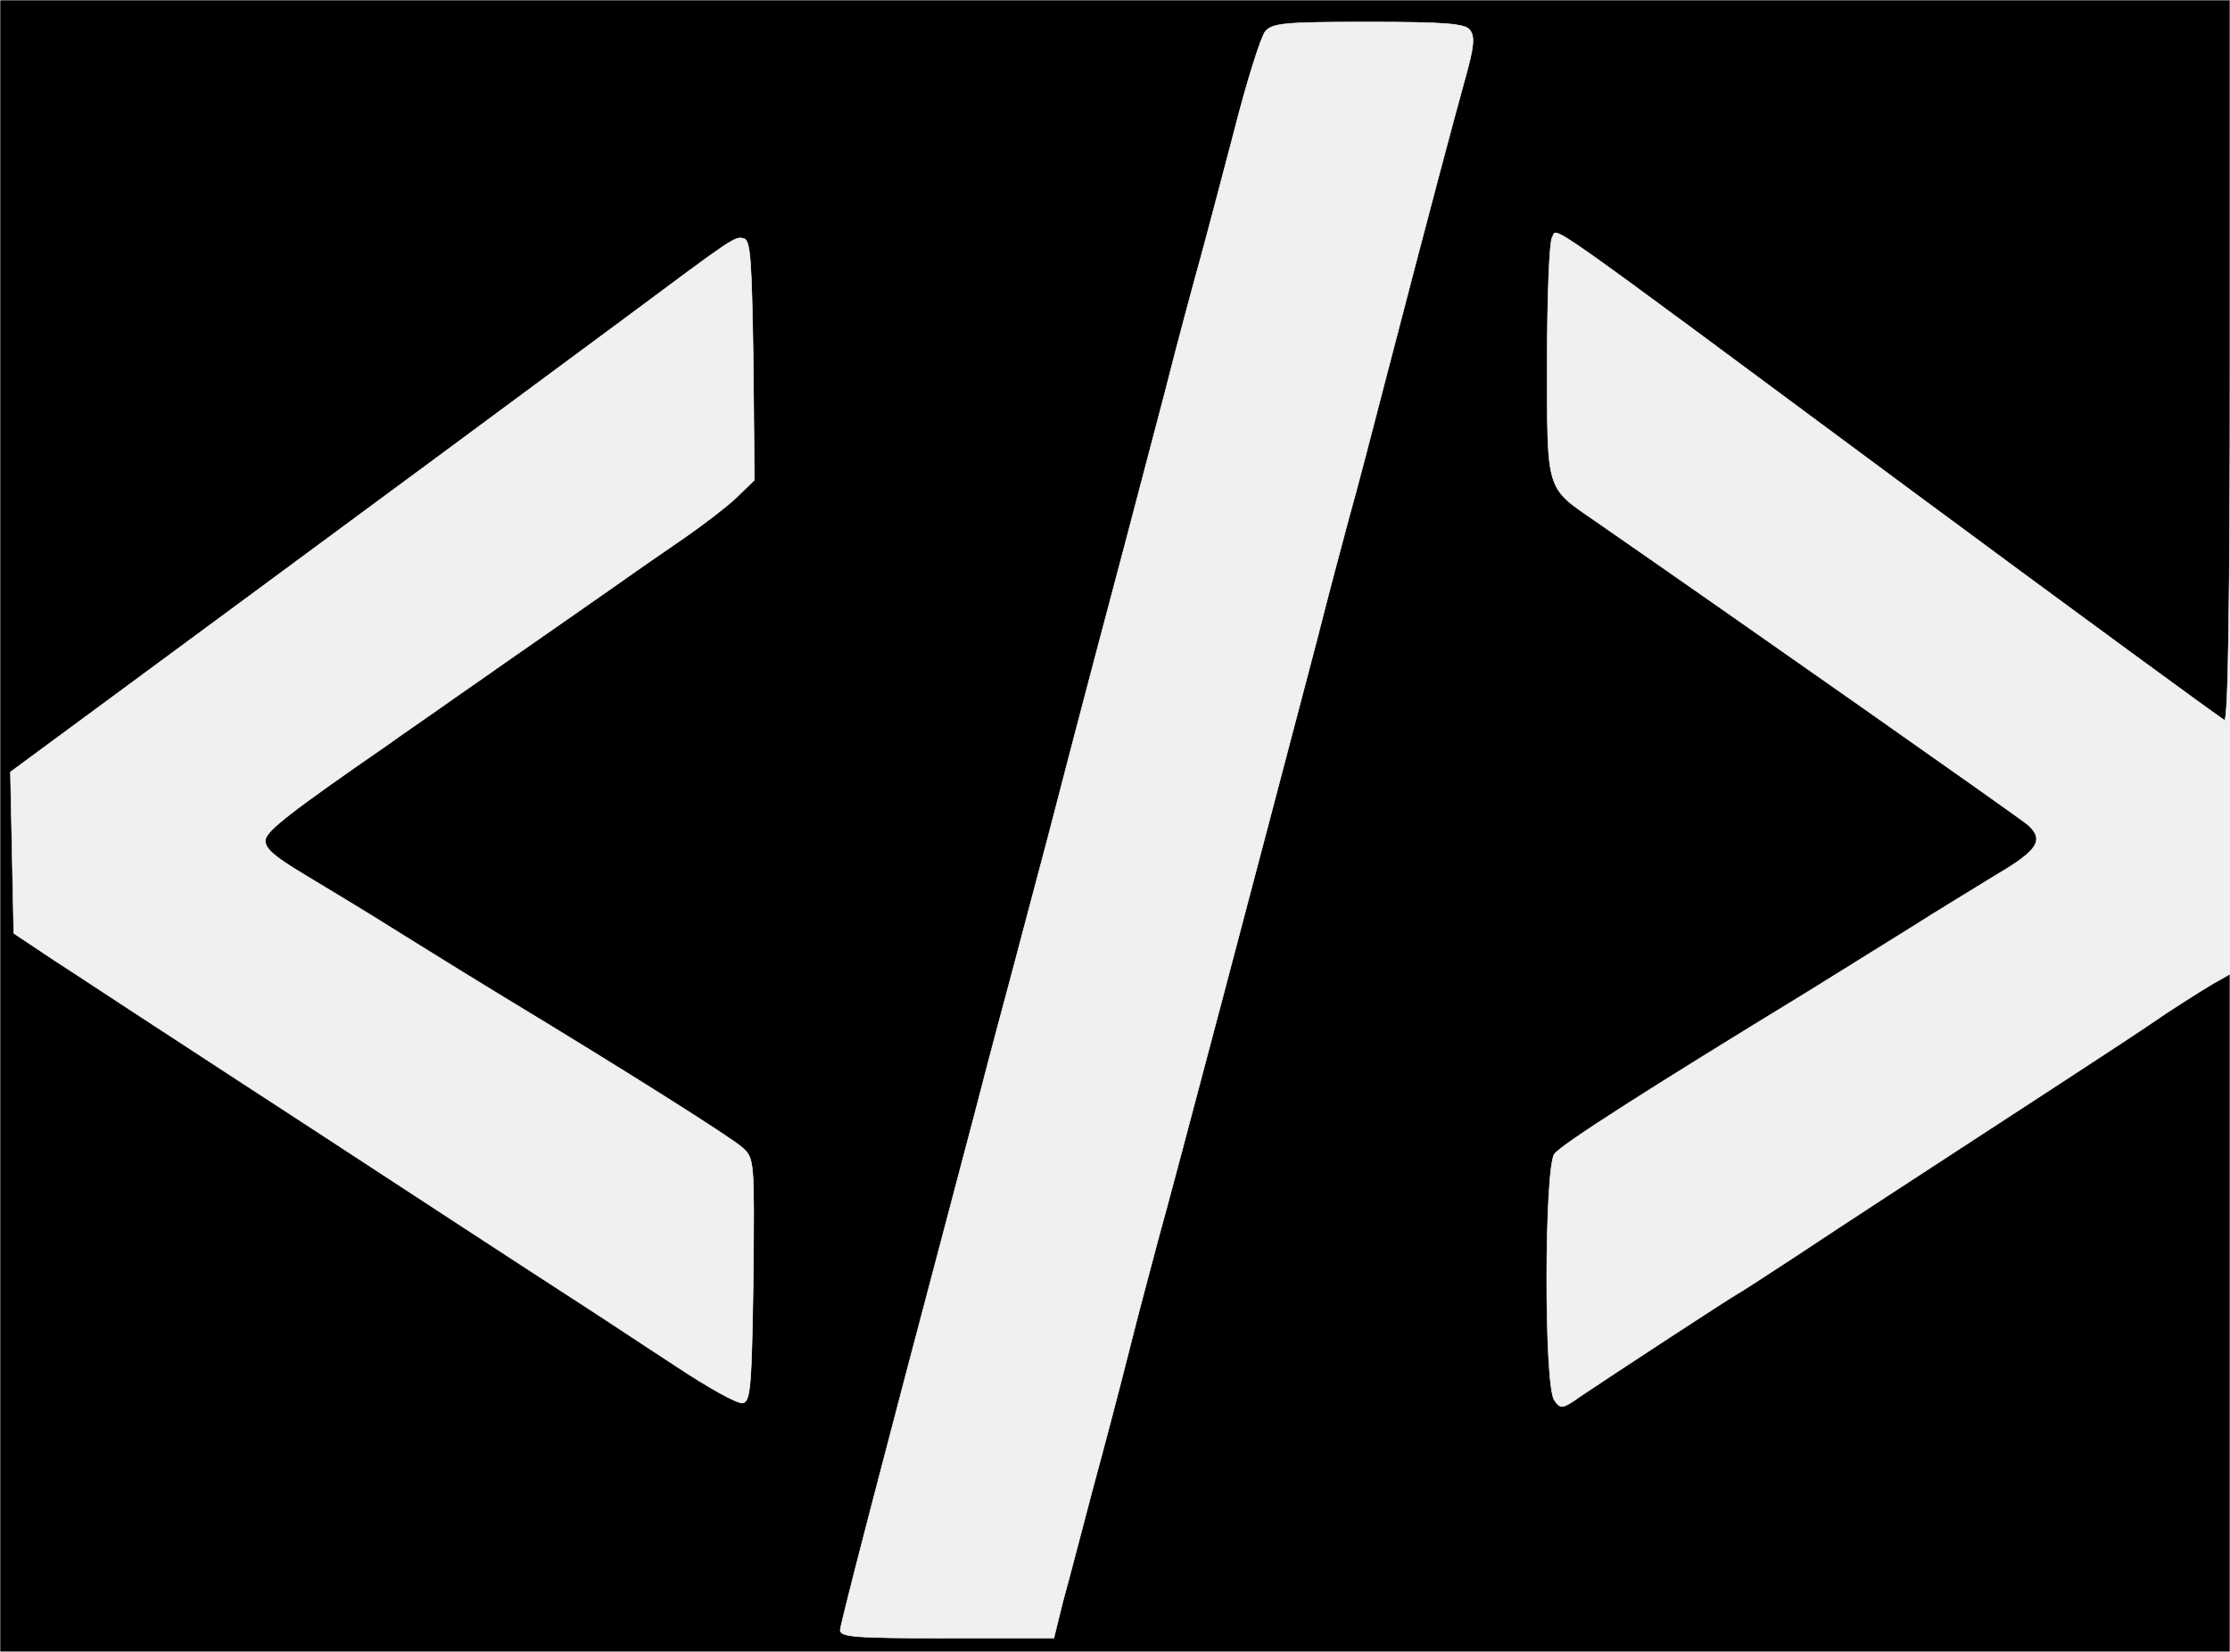
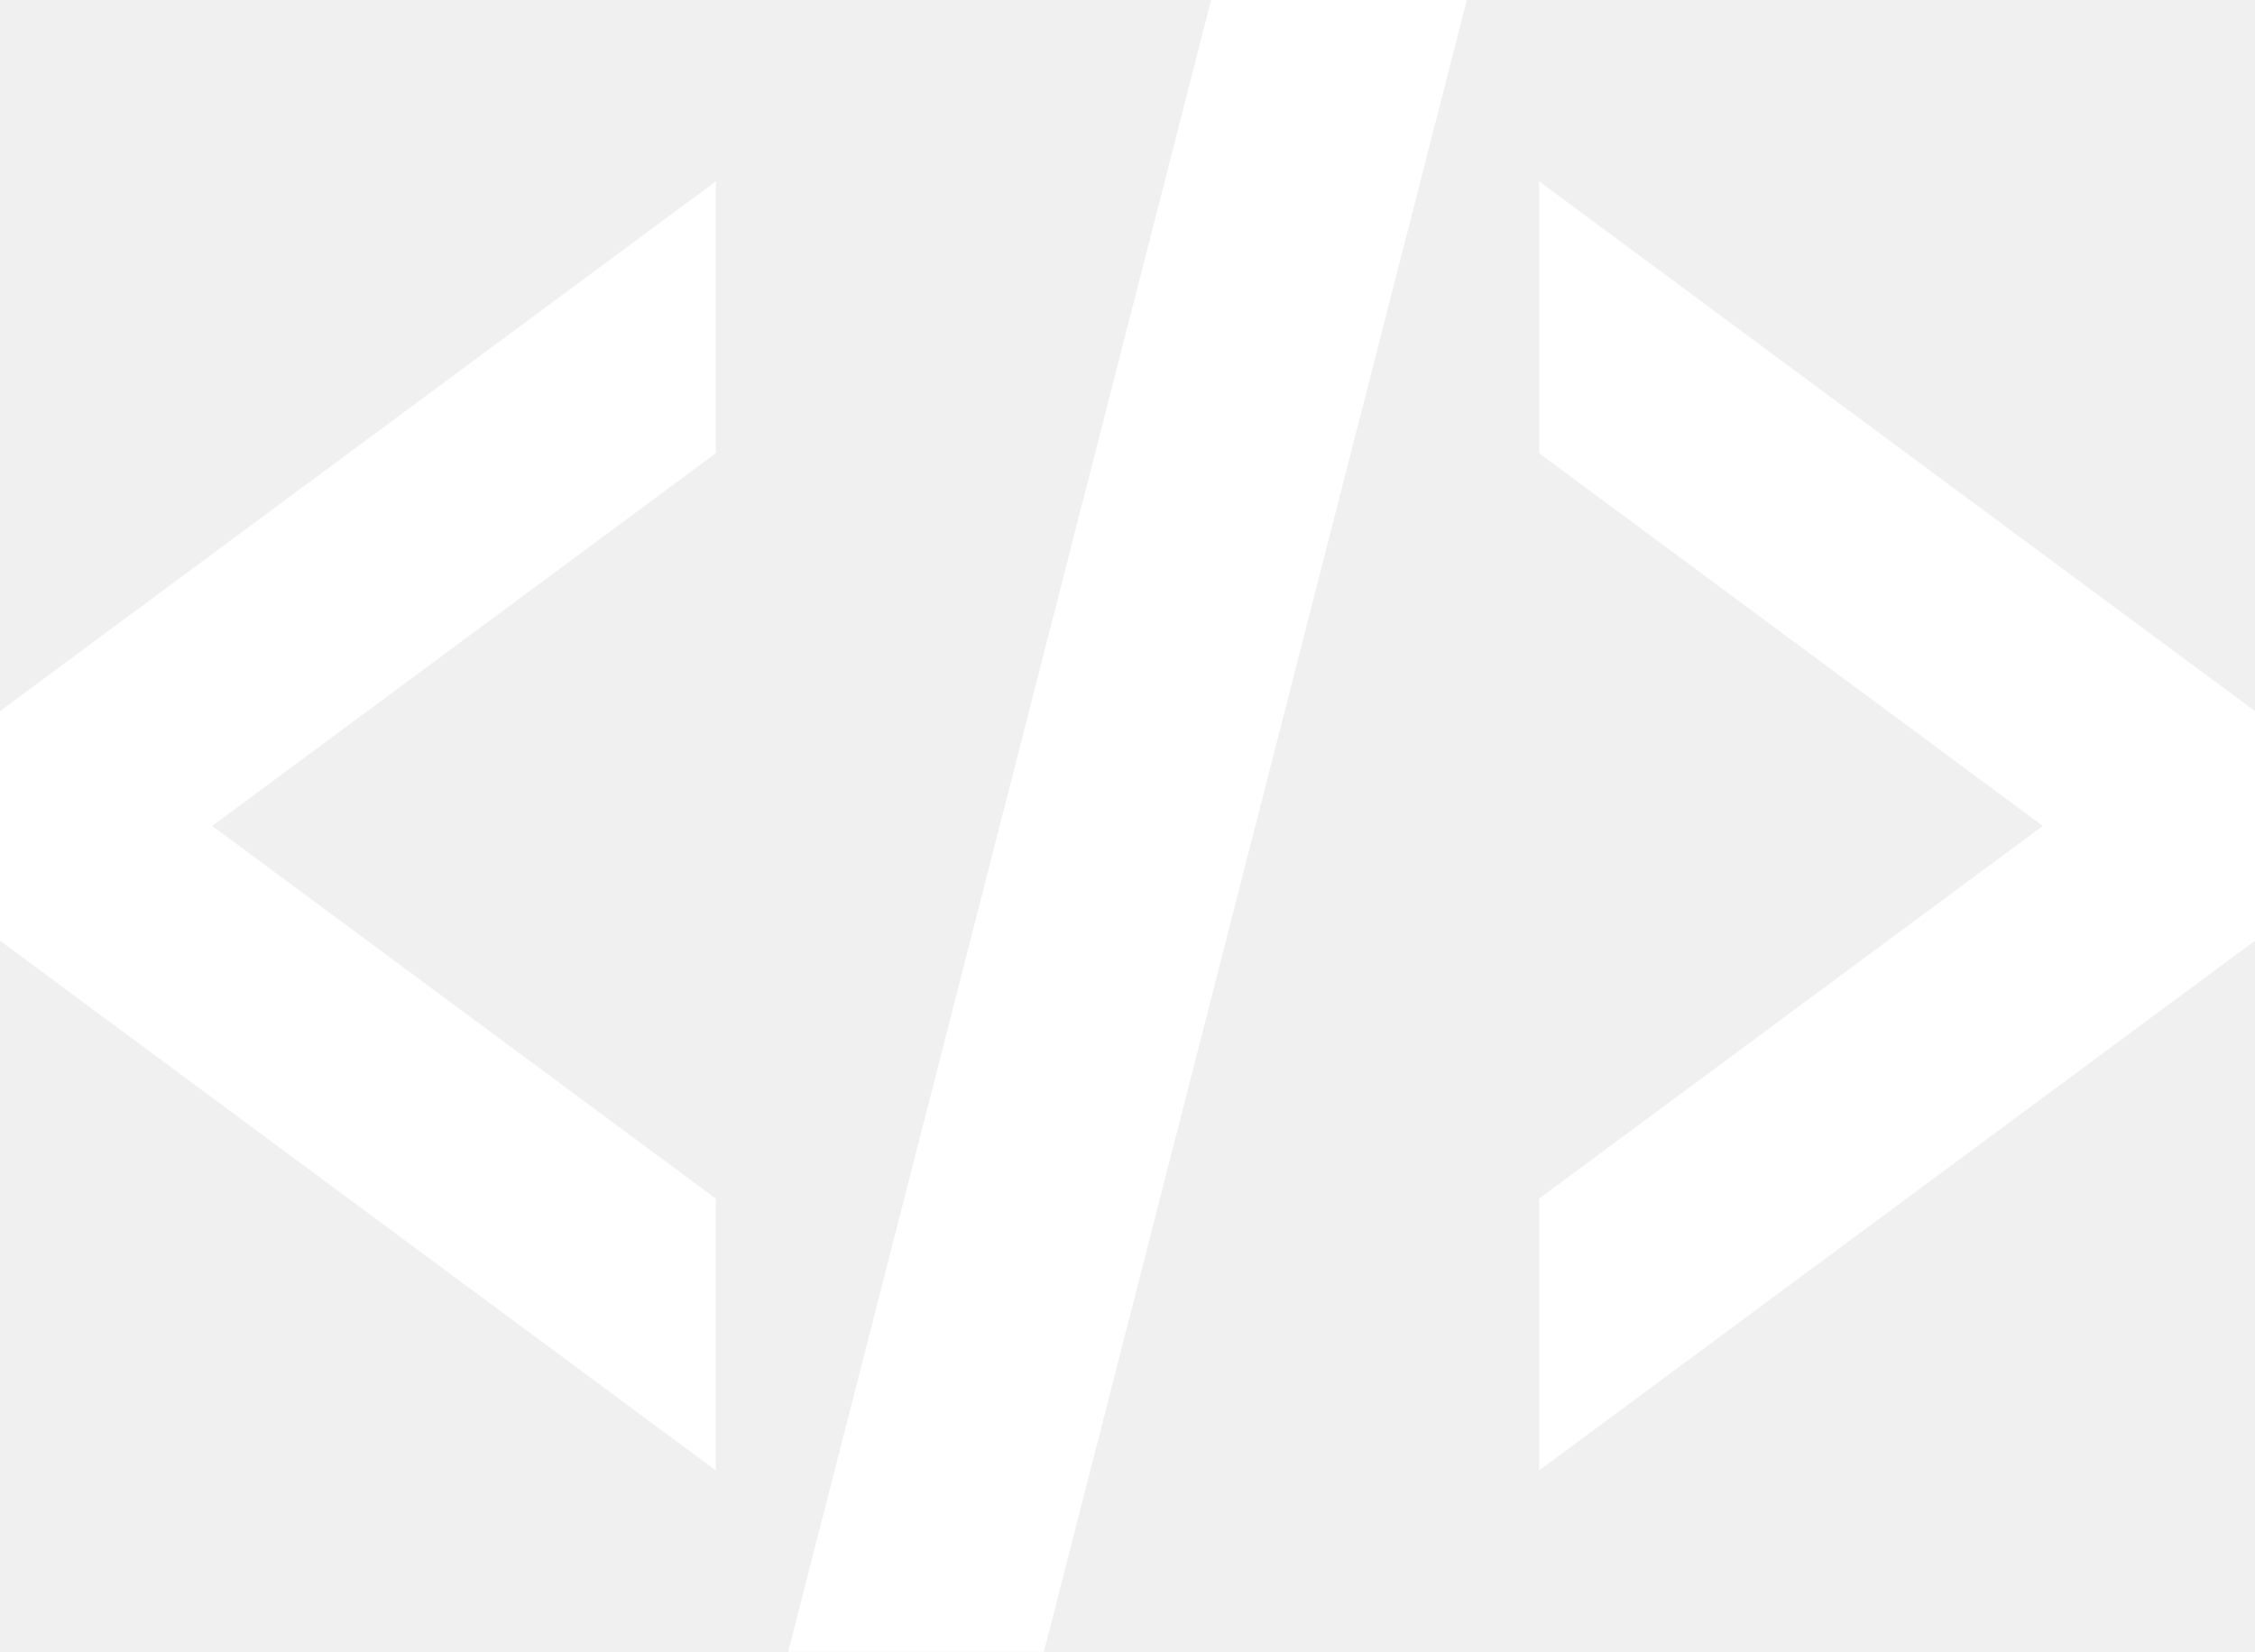
- <svg xmlns="http://www.w3.org/2000/svg" version="1.0" width="405pt" height="300pt" viewBox="0 0 405 300" preserveAspectRatio="xMidYMid meet" style="background: white">
-   <g transform="translate(0,300) scale(0.1,-0.1)" fill="#000000" fill-opacity="1" stroke="#ffffff">
-     <path d="M0 1500 l0 -1500 2025 0 2025 0 0 615 0 616 -21 -12 c-12 -6 -53 -32 -93 -58 -39 -27 -123 -82 -186 -123 -307 -200 -393 -256 -485 -317 -55 -36 -104 -68 -110 -71 -10 -5 -224 -145 -285 -186 -32 -23 -36 -23 -47 -7 -19 25 -18 422 0 447 12 17 172 119 462 296 55 34 138 86 185 115 47 30 118 73 157 97 75 44 86 63 56 90 -15 13 -529 374 -786 552 -90 62 -87 51 -87 291 0 115 4 216 9 224 11 17 -40 53 644 -454 312 -231 572 -421 577 -423 7 -2 10 231 10 652 l0 656 -2025 0 -2025 0 0 -1500z m2669 1446 c10 -12 8 -31 -8 -88 -21 -76 -58 -214 -141 -533 -27 -104 -58 -224 -70 -265 -11 -41 -38 -142 -59 -225 -103 -392 -263 -999 -286 -1080 -13 -49 -38 -142 -54 -206 -16 -64 -46 -178 -67 -255 -20 -76 -44 -168 -54 -204 l-16 -65 -195 0 c-166 0 -194 2 -193 15 2 17 78 310 204 785 10 39 33 124 50 190 17 66 43 163 57 215 14 52 43 163 65 245 71 274 118 449 142 540 13 50 45 171 71 270 25 99 55 209 65 245 10 36 37 139 61 230 23 91 49 173 57 183 13 15 36 17 187 17 138 0 175 -3 184 -14z m-1301 -600 l2 -218 -33 -32 c-18 -17 -60 -49 -93 -72 -32 -22 -83 -57 -111 -77 -56 -39 -104 -73 -218 -152 -38 -27 -92 -64 -120 -84 -27 -19 -68 -47 -90 -63 -178 -123 -220 -156 -223 -173 -2 -15 15 -30 70 -63 40 -24 123 -74 183 -112 61 -38 142 -88 180 -111 220 -133 413 -255 433 -273 22 -20 22 -22 20 -240 -3 -194 -5 -221 -19 -224 -9 -2 -63 28 -120 66 -57 37 -135 89 -174 114 -99 64 -315 205 -480 313 -77 50 -198 129 -270 176 -71 46 -163 107 -205 134 l-75 50 -3 147 -3 146 373 275 c370 273 473 349 743 549 200 149 199 148 215 145 13 -2 15 -36 18 -221z" />
-   </g>
+ <svg xmlns="http://www.w3.org/2000/svg" id="Layer_1" data-name="Layer 1" viewBox="0 0 400.2 293.24">
+   <defs>
+     <style>.cls-1{fill:#fff;}</style>
+   </defs>
+   <polygon class="cls-1" points="185.26 293.24 139.88 293.24 214.94 0 260.32 0 185.26 293.24" />
+   <polygon class="cls-1" points="273.16 32.2 273.16 80.46 362.54 146.62 273.16 212.78 273.16 261.03 400.2 166.99 400.2 126.24 273.16 32.2" />
+   <polygon class="cls-1" points="127.04 32.2 127.04 80.46 37.66 146.62 127.04 212.78 127.04 261.03 0 166.99 0 126.24 127.04 32.2" />
</svg>
